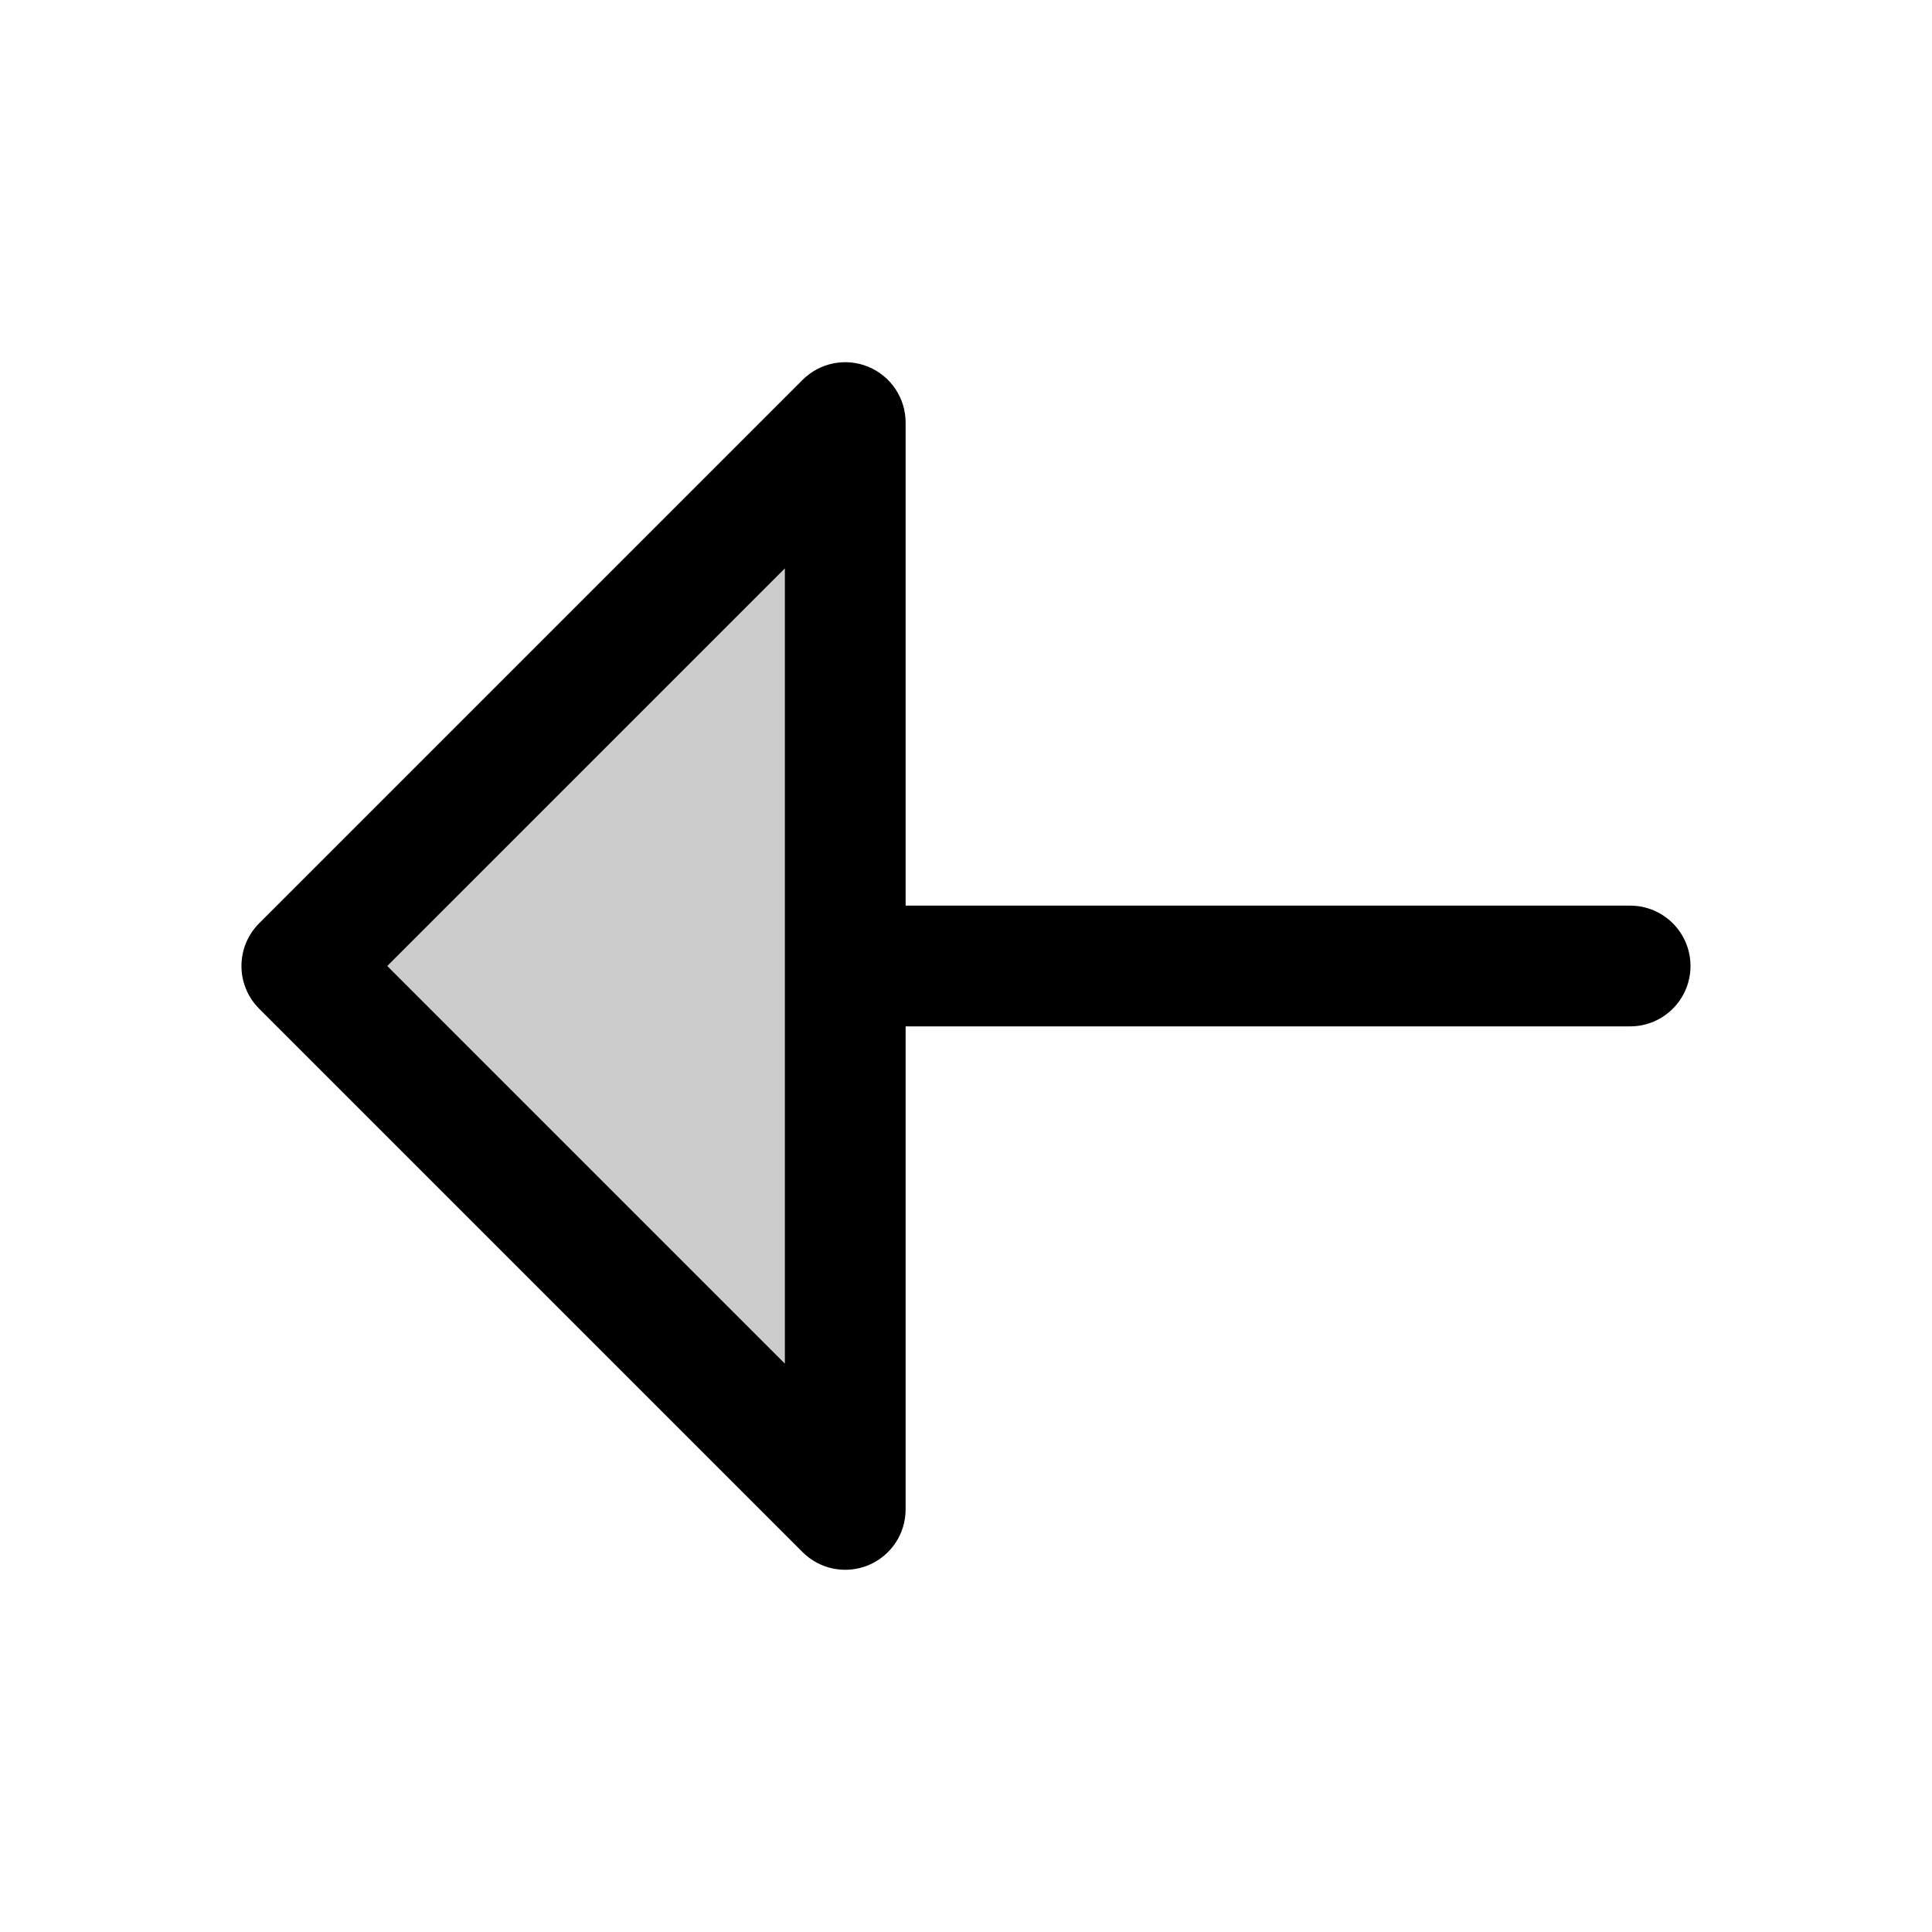
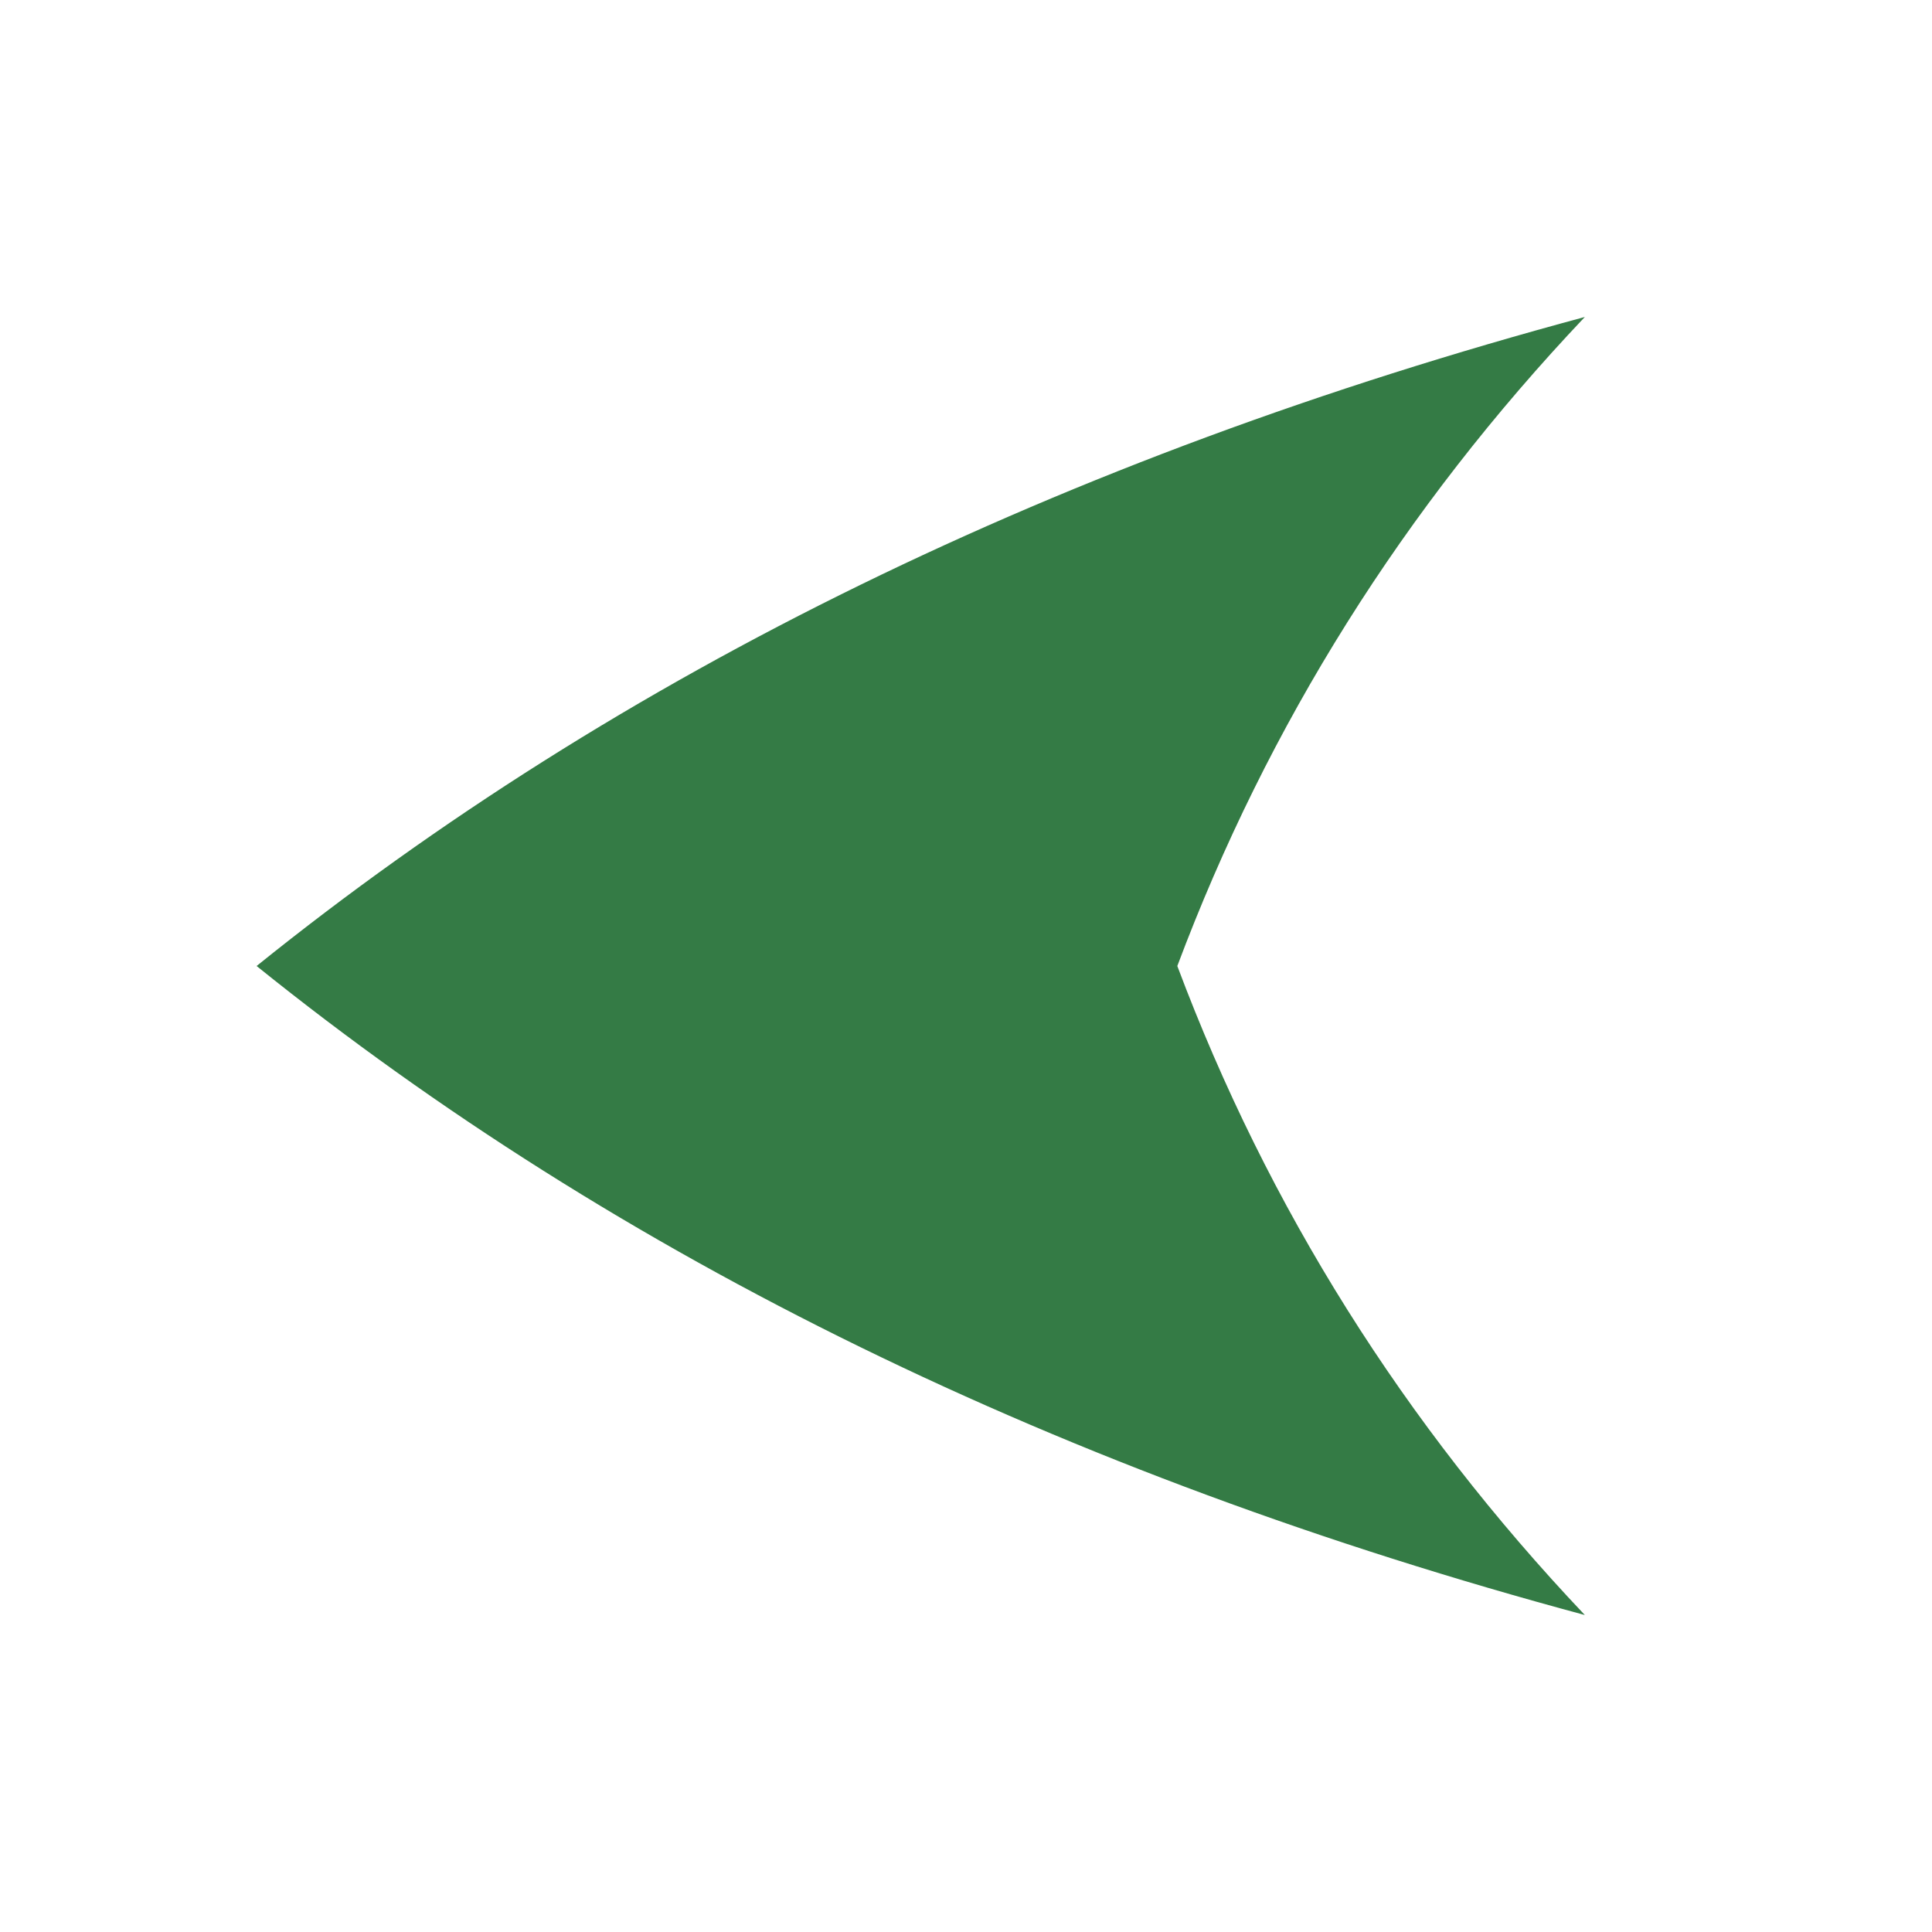
- <svg xmlns="http://www.w3.org/2000/svg" viewBox="0 0 256 256" fill="currentColor">
-   <path d="M112,56V200L40,128Z" opacity="0.2" />
-   <path d="M216,120H120V56a8,8,0,0,0-13.66-5.66l-72,72a8,8,0,0,0,0,11.32l72,72A8,8,0,0,0,120,200V136h96a8,8,0,0,0,0-16ZM104,180.69,51.31,128,104,75.31Z" />
+ <svg xmlns="http://www.w3.org/2000/svg" viewBox="0 0 256 256" fill="#347B45">
+   <path d="M46 42 Q150 70 222 128 Q150 186 46 214 Q82 176 100 128 Q82 80 46 42 Z" transform="matrix(-1 0 0 1 256 0)" />
</svg>
